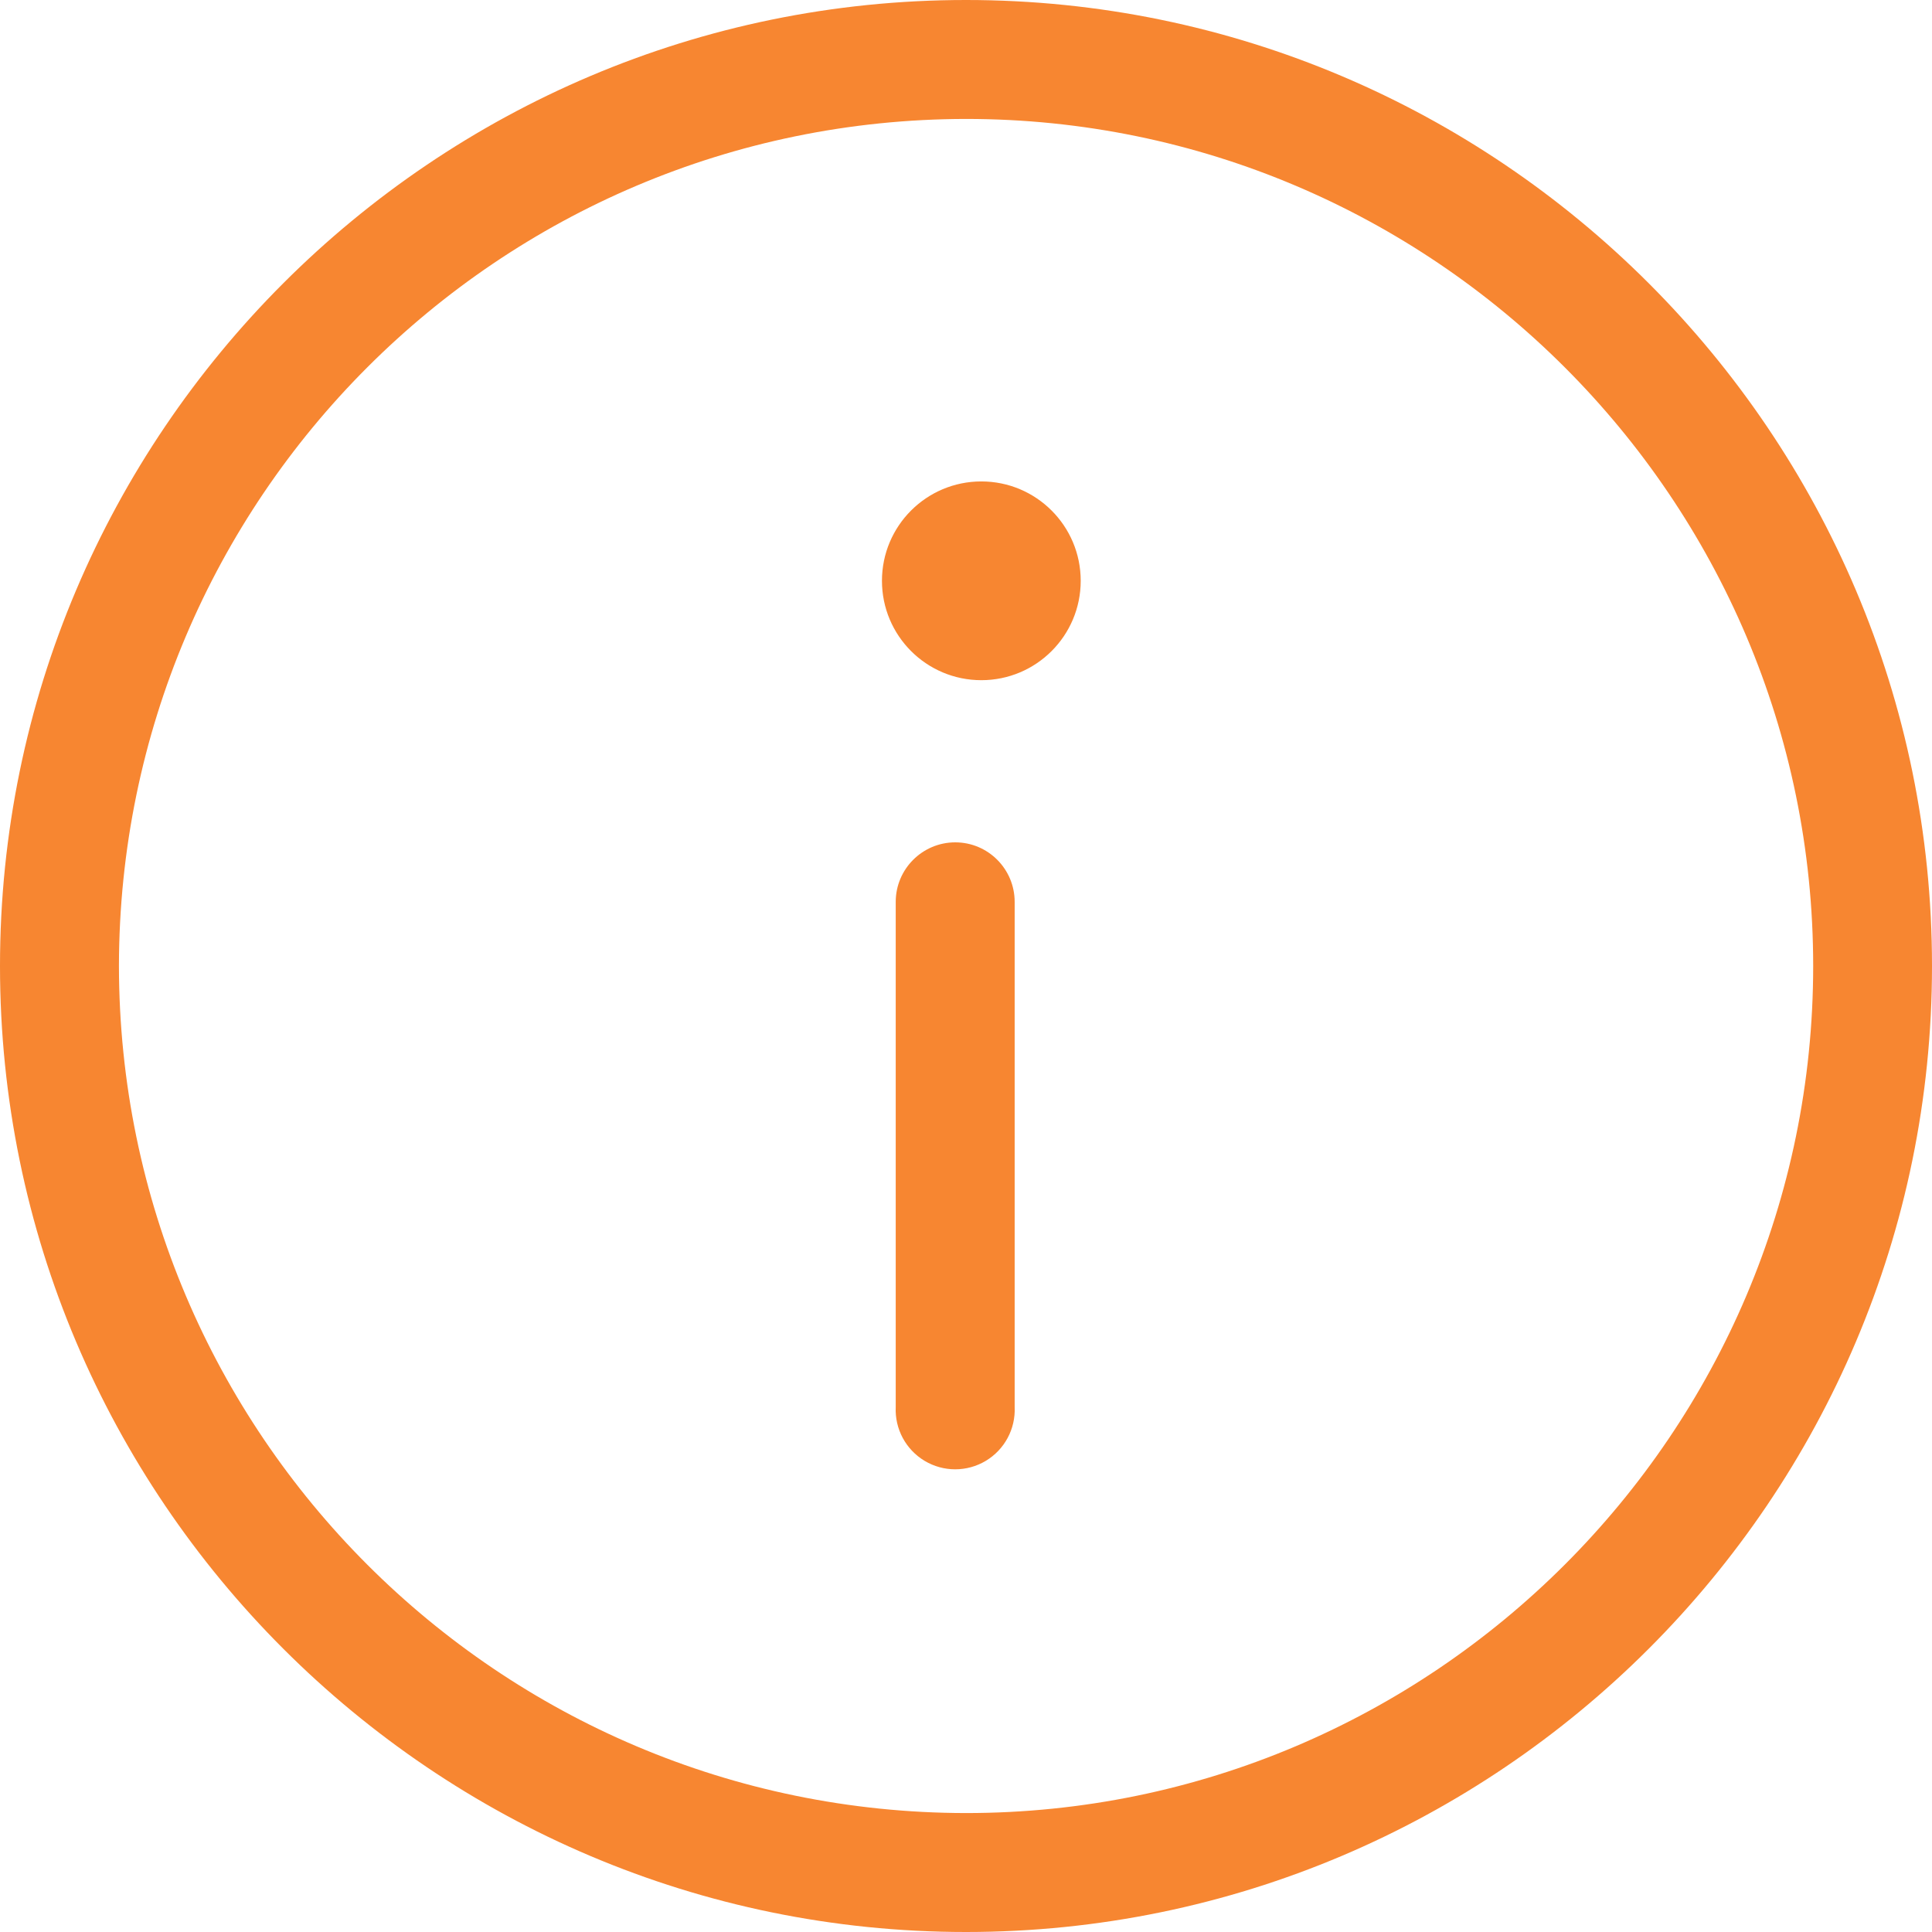
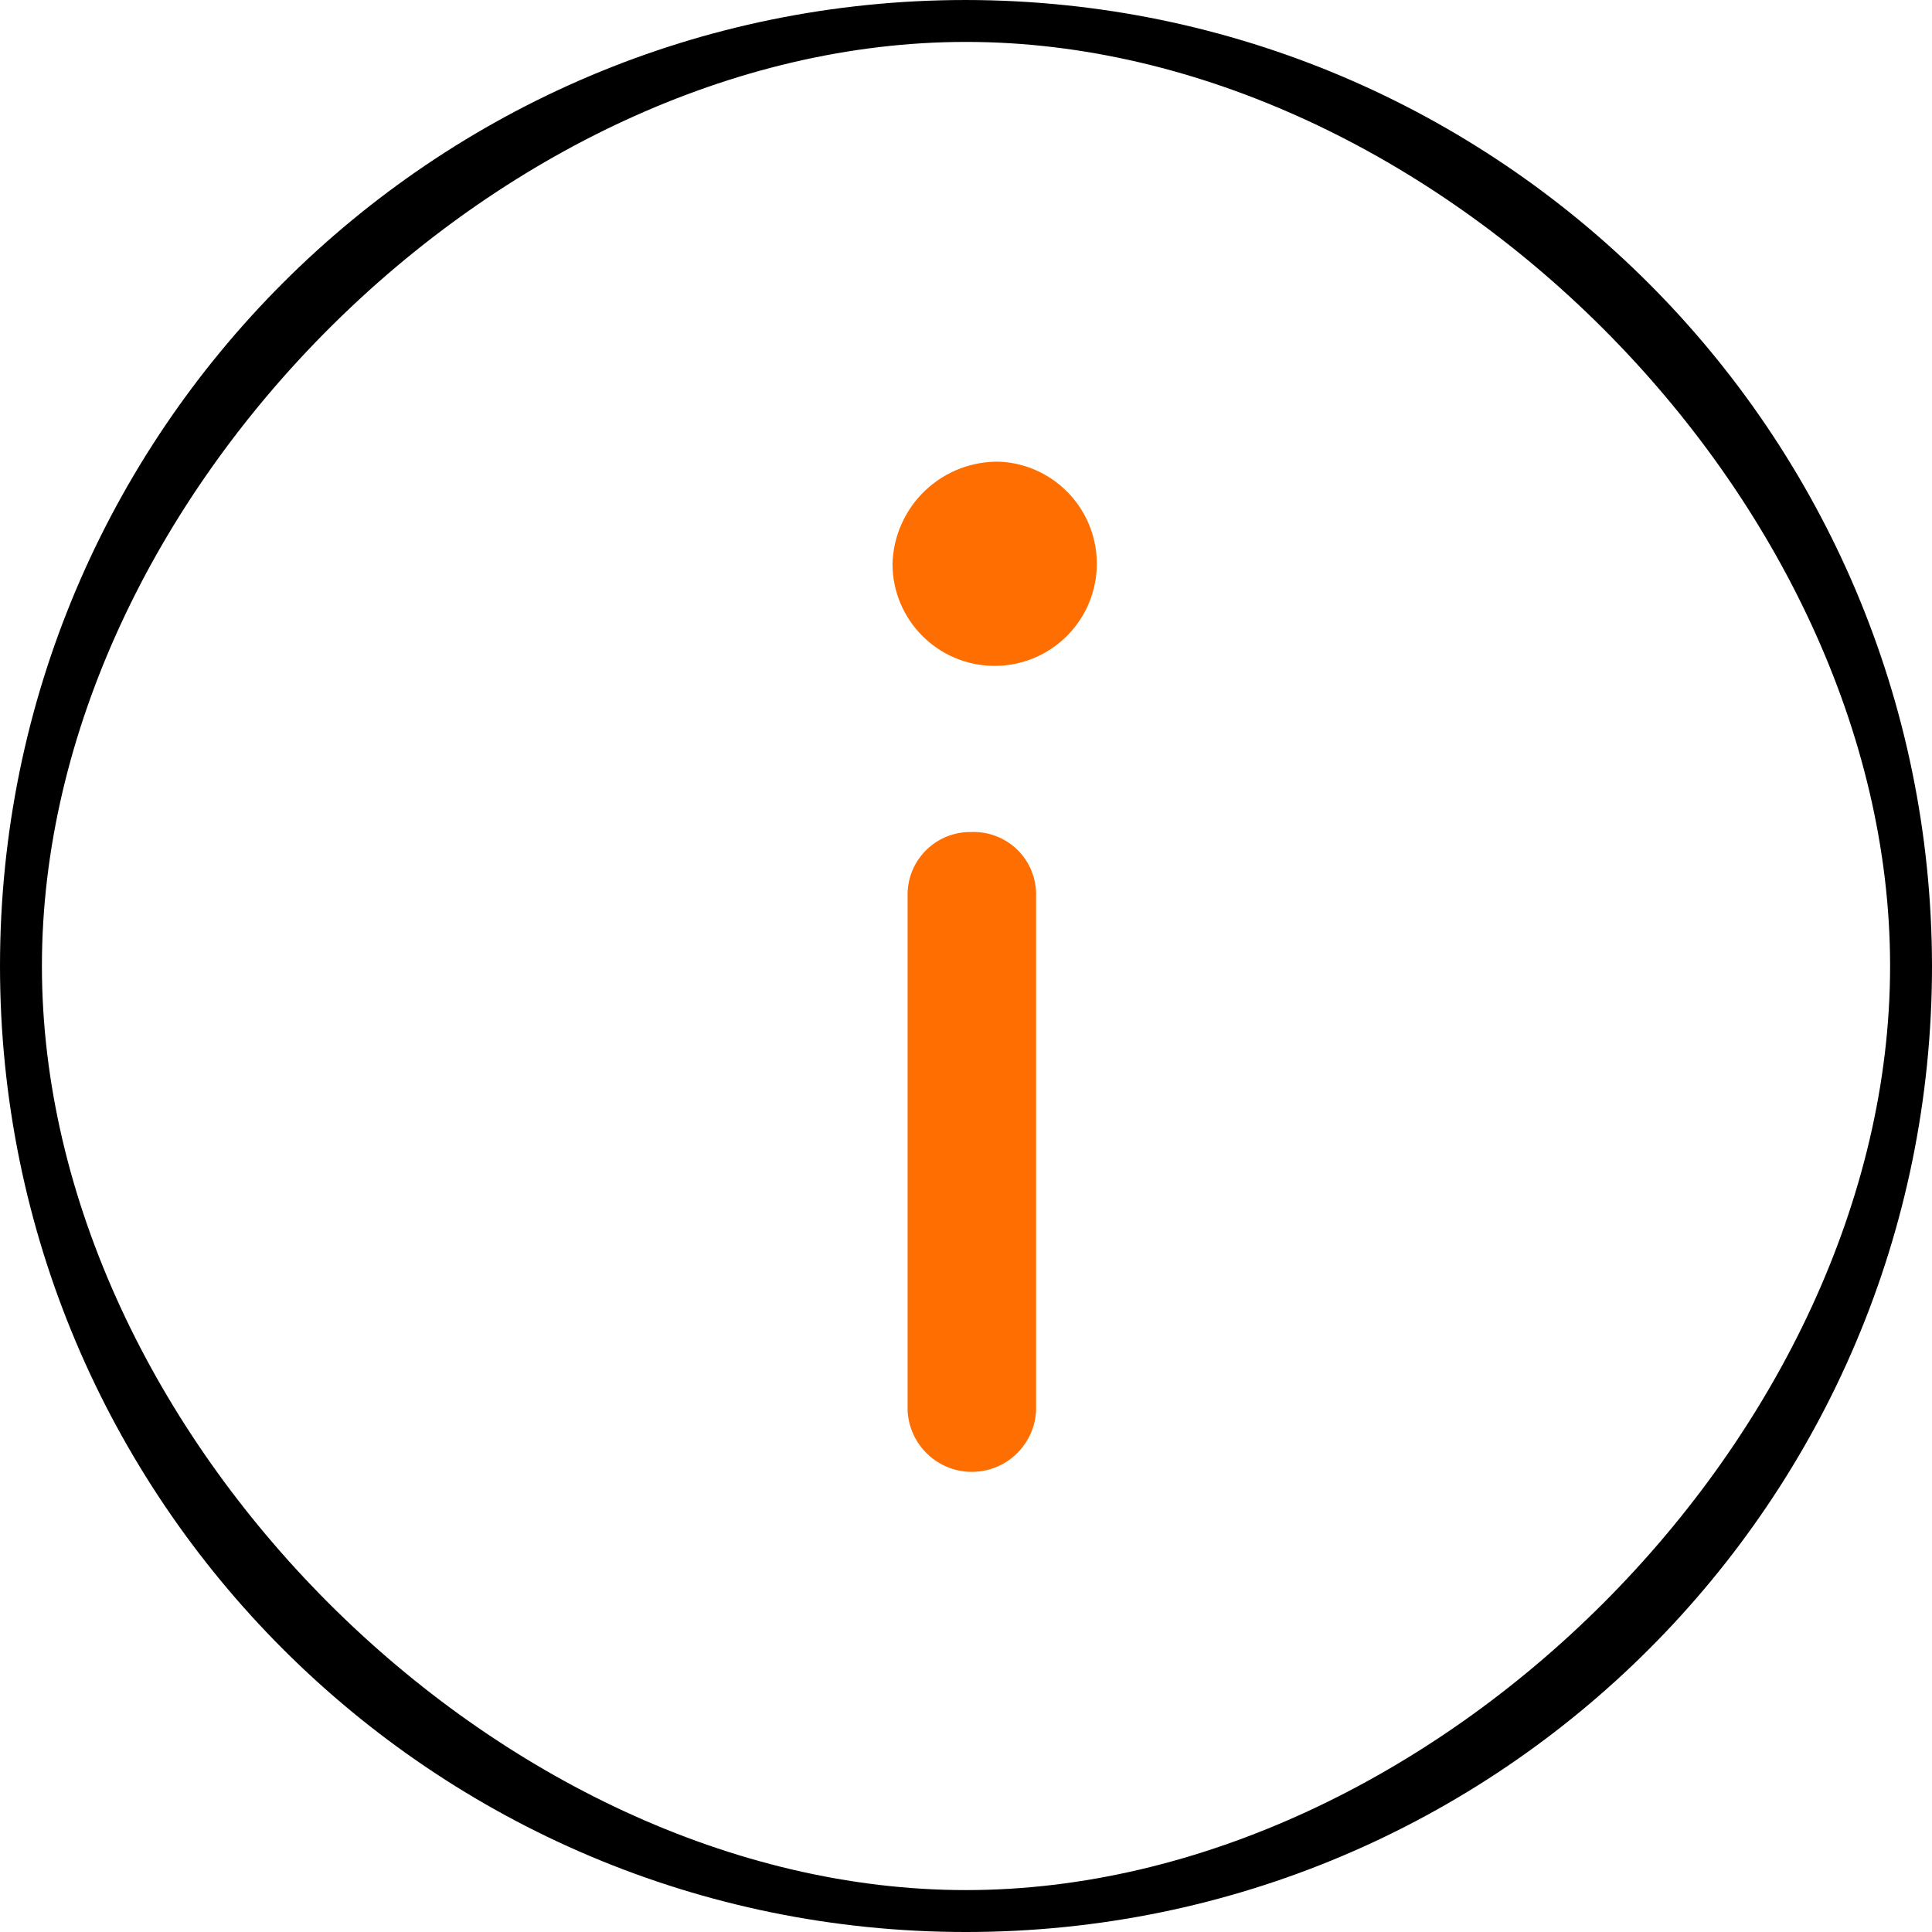
- <svg xmlns="http://www.w3.org/2000/svg" width="16" height="16">
-   <path fill="#F78631" fill-rule="evenodd" d="M8 16c-4.411 0-8-3.589-8-8s3.589-8 8-8 8 3.589 8 8-3.589 8-8 8zM8 .985A7.023 7.023 0 0 0 .985 8 7.023 7.023 0 0 0 8 15.015c3.868 0 7.016-3.147 7.016-7.015S11.868.985 8 .985zm.127 4.648a.823.823 0 1 1 0-1.646.823.823 0 0 1 0 1.646zm-.216 1.343c.272 0 .492.221.492.493v4.184a.493.493 0 1 1-.985 0V7.469c0-.272.221-.493.493-.493z" />
+ <svg xmlns="http://www.w3.org/2000/svg" width="28.12" height="28.12" viewBox="0 0 28.12 28.12">
+   <defs>
+     <style>
+       .cls-1, .cls-2 {
+         fill-rule: evenodd;
+       }
+ 
+       .cls-2 {
+         fill: #ff6e00;
+       }
+     </style>
+   </defs>
+   <path id="Shape_1_copy_4" data-name="Shape 1 copy 4" class="cls-1" d="M3488,1424.94a14.06,14.06,0,1,0,14.06,14.06A14.079,14.079,0,0,0,3488,1424.94Zm0,27.51c-6.8,0-13.45-6.65-13.45-13.45s6.65-13.45,13.45-13.45,13.45,6.65,13.45,13.45S3494.8,1452.45,3488,1452.45Z" transform="translate(-3473.94 -1424.94)" />
+   <path id="Shape_1_copy_4-2" data-name="Shape 1 copy 4" class="cls-2" d="M3488.5,1431.66a1.487,1.487,0,1,1-1.57,1.49A1.529,1.529,0,0,1,3488.5,1431.66Zm-0.42,5.39a0.912,0.912,0,0,0-.93.88v7.54a0.936,0.936,0,0,0,1.87,0v-7.54A0.908,0.908,0,0,0,3488.08,1437.05Z" transform="translate(-3473.94 -1424.94)" />
</svg>
